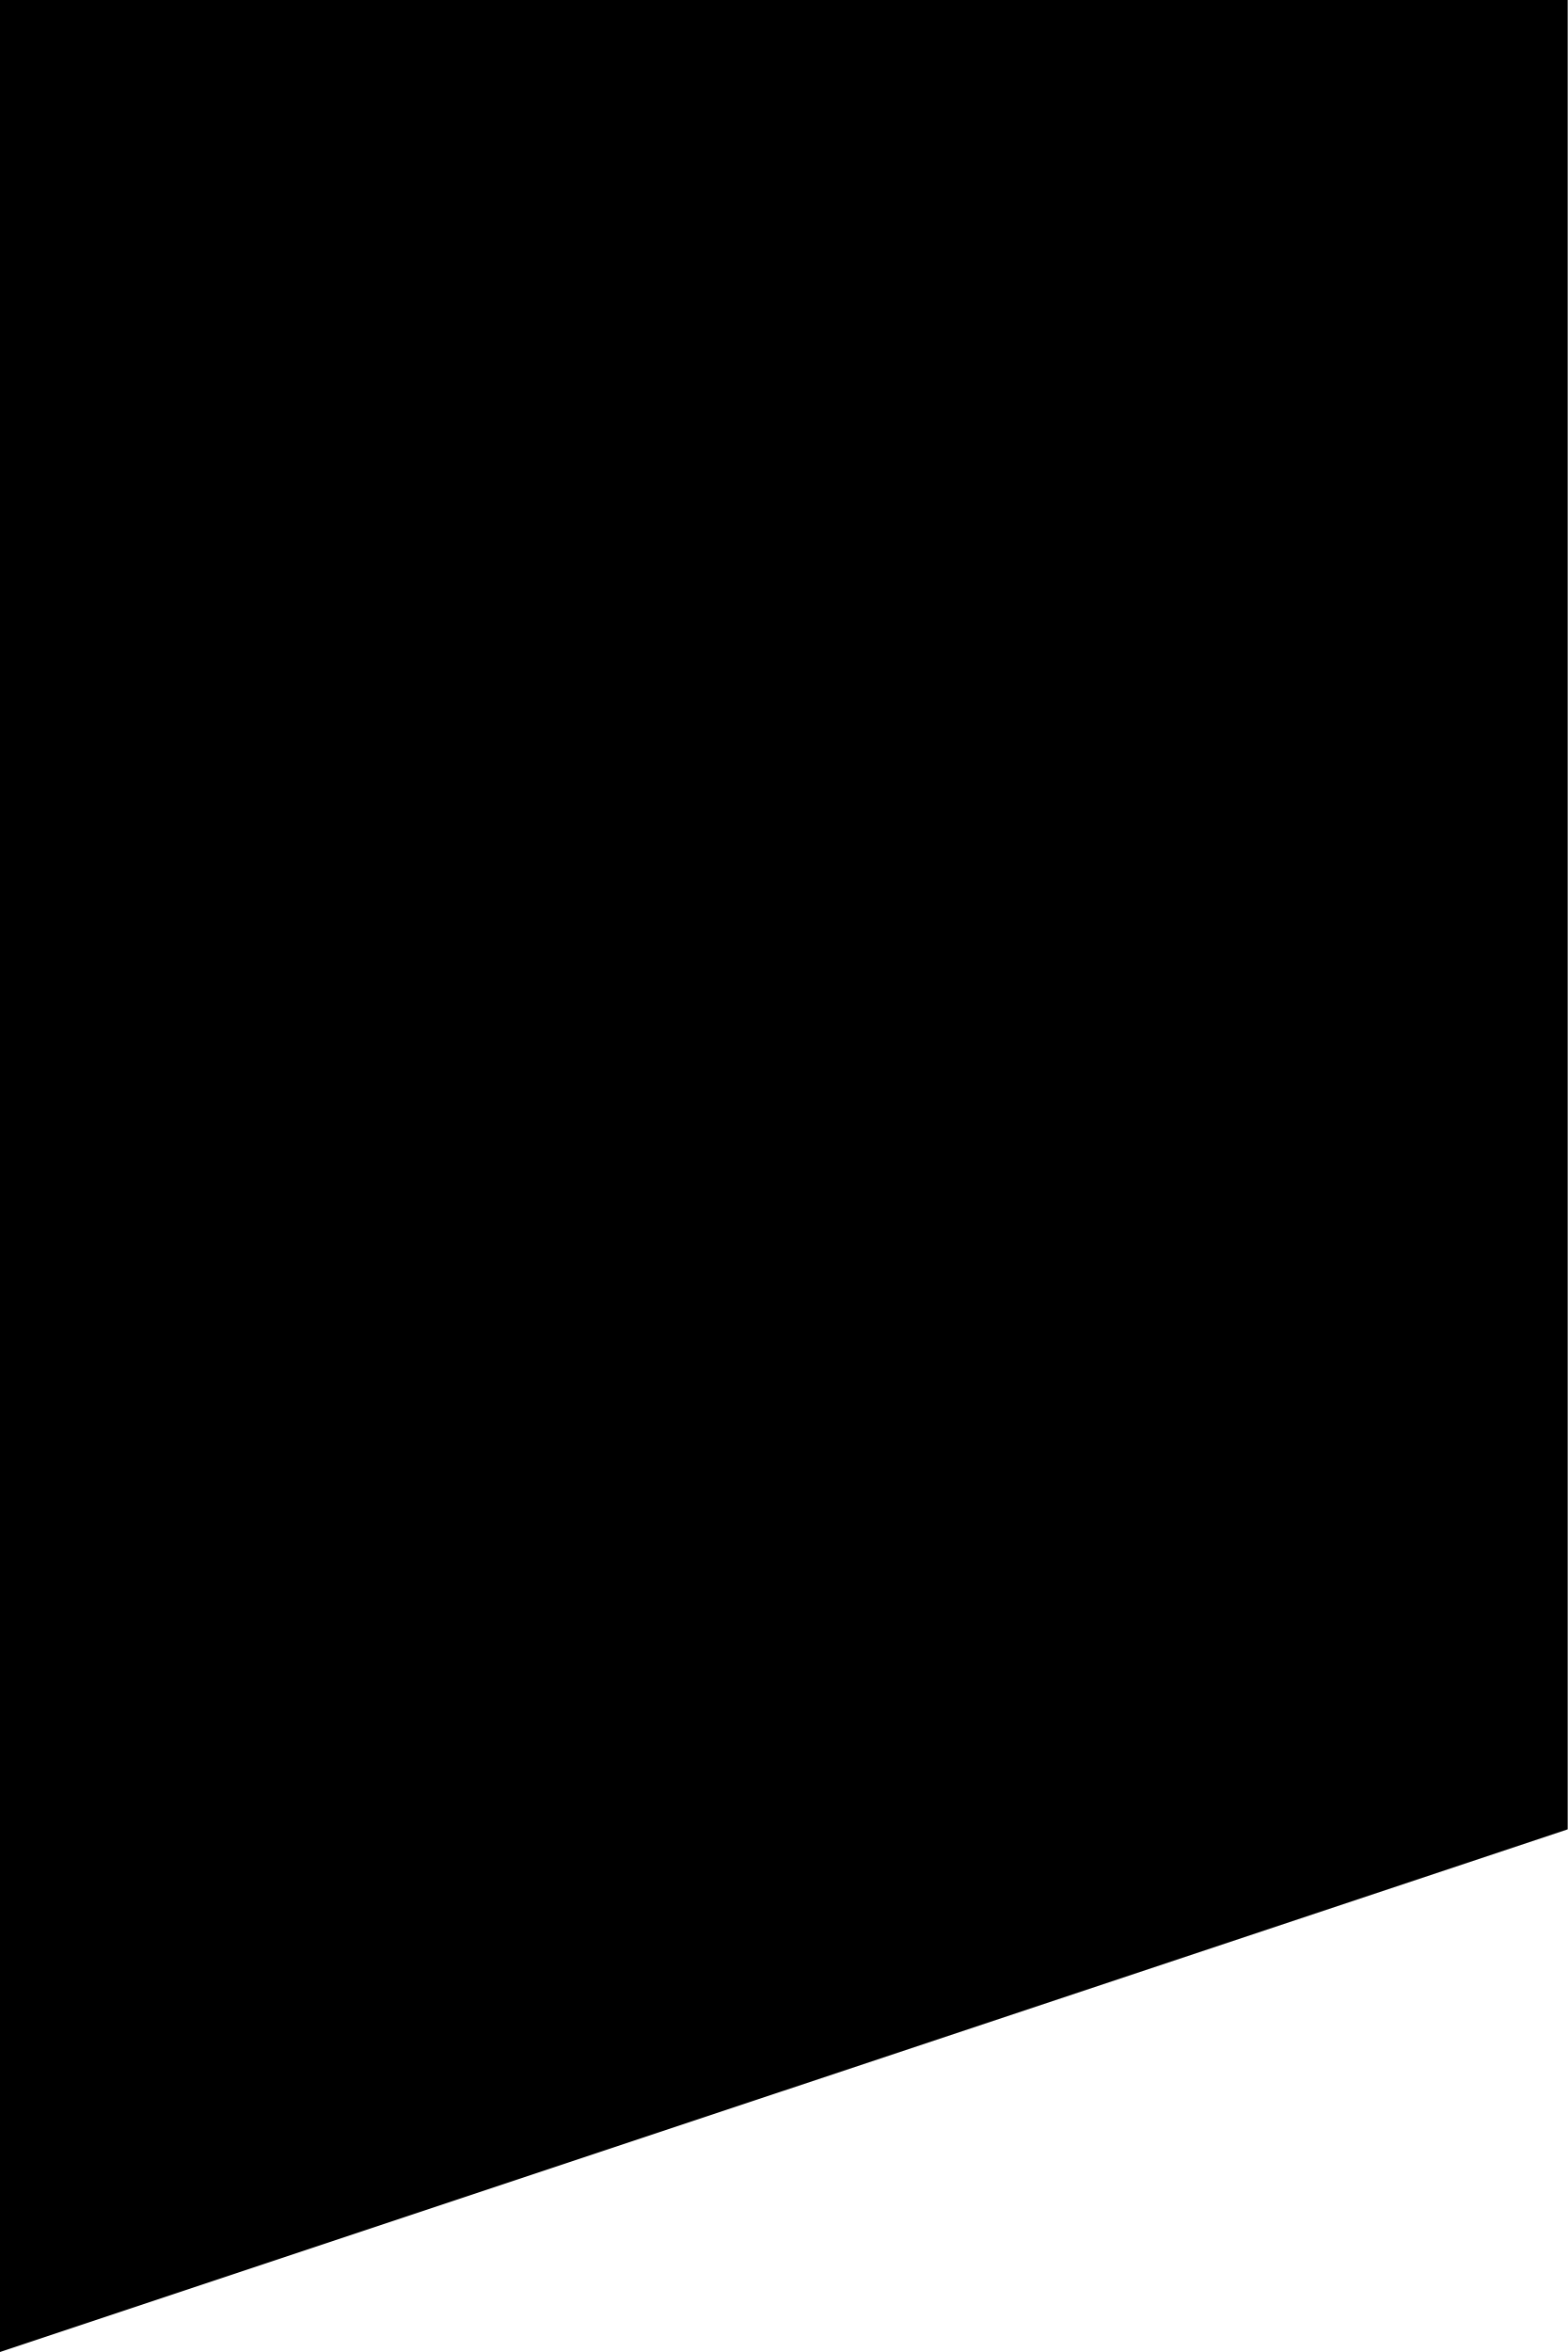
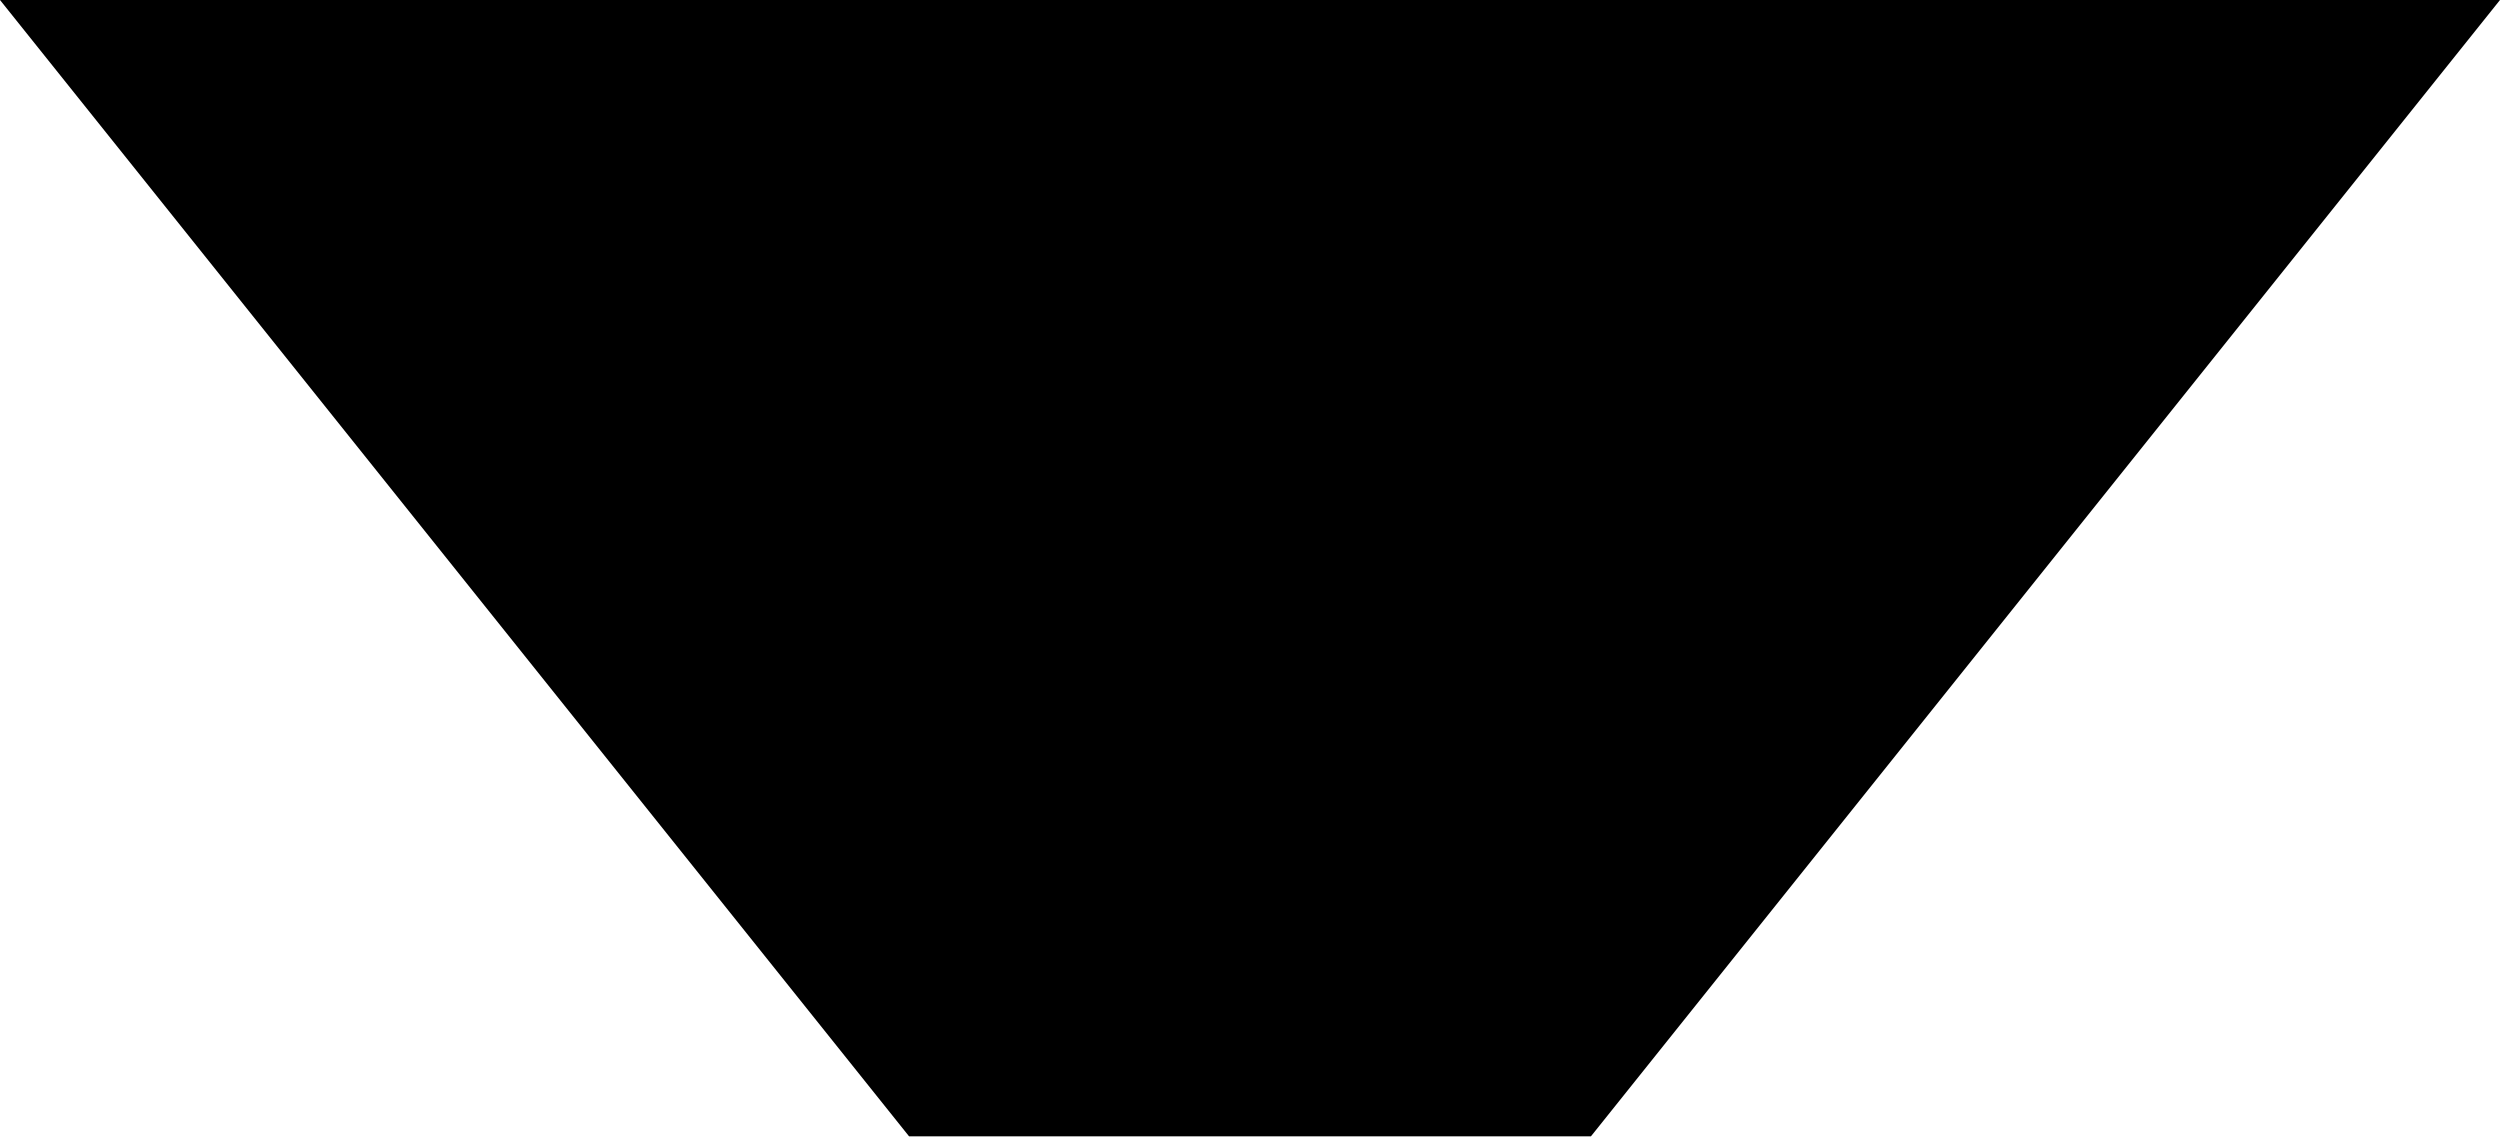
- <svg xmlns="http://www.w3.org/2000/svg" version="1.1" width="6px" height="9px">
-   <g transform="matrix(1 0 0 1 -719 -120 )">
-     <path d="M 6 0  L 6 7  L 0 9  L 0 0  L 6 0  Z " fill-rule="nonzero" fill="#000000" stroke="none" transform="matrix(1 0 0 1 719 120 )" />
+ <svg xmlns="http://www.w3.org/2000/svg" version="1.1" width="22px" height="10px">
+   <g transform="matrix(1 0 0 1 -711 -108 )">
+     <path d="M 22 0  L 14 10  L 8 10  L 0 0  L 22 0  Z " fill-rule="nonzero" fill="#000000" stroke="none" transform="matrix(1 0 0 1 711 108 )" />
  </g>
</svg>
